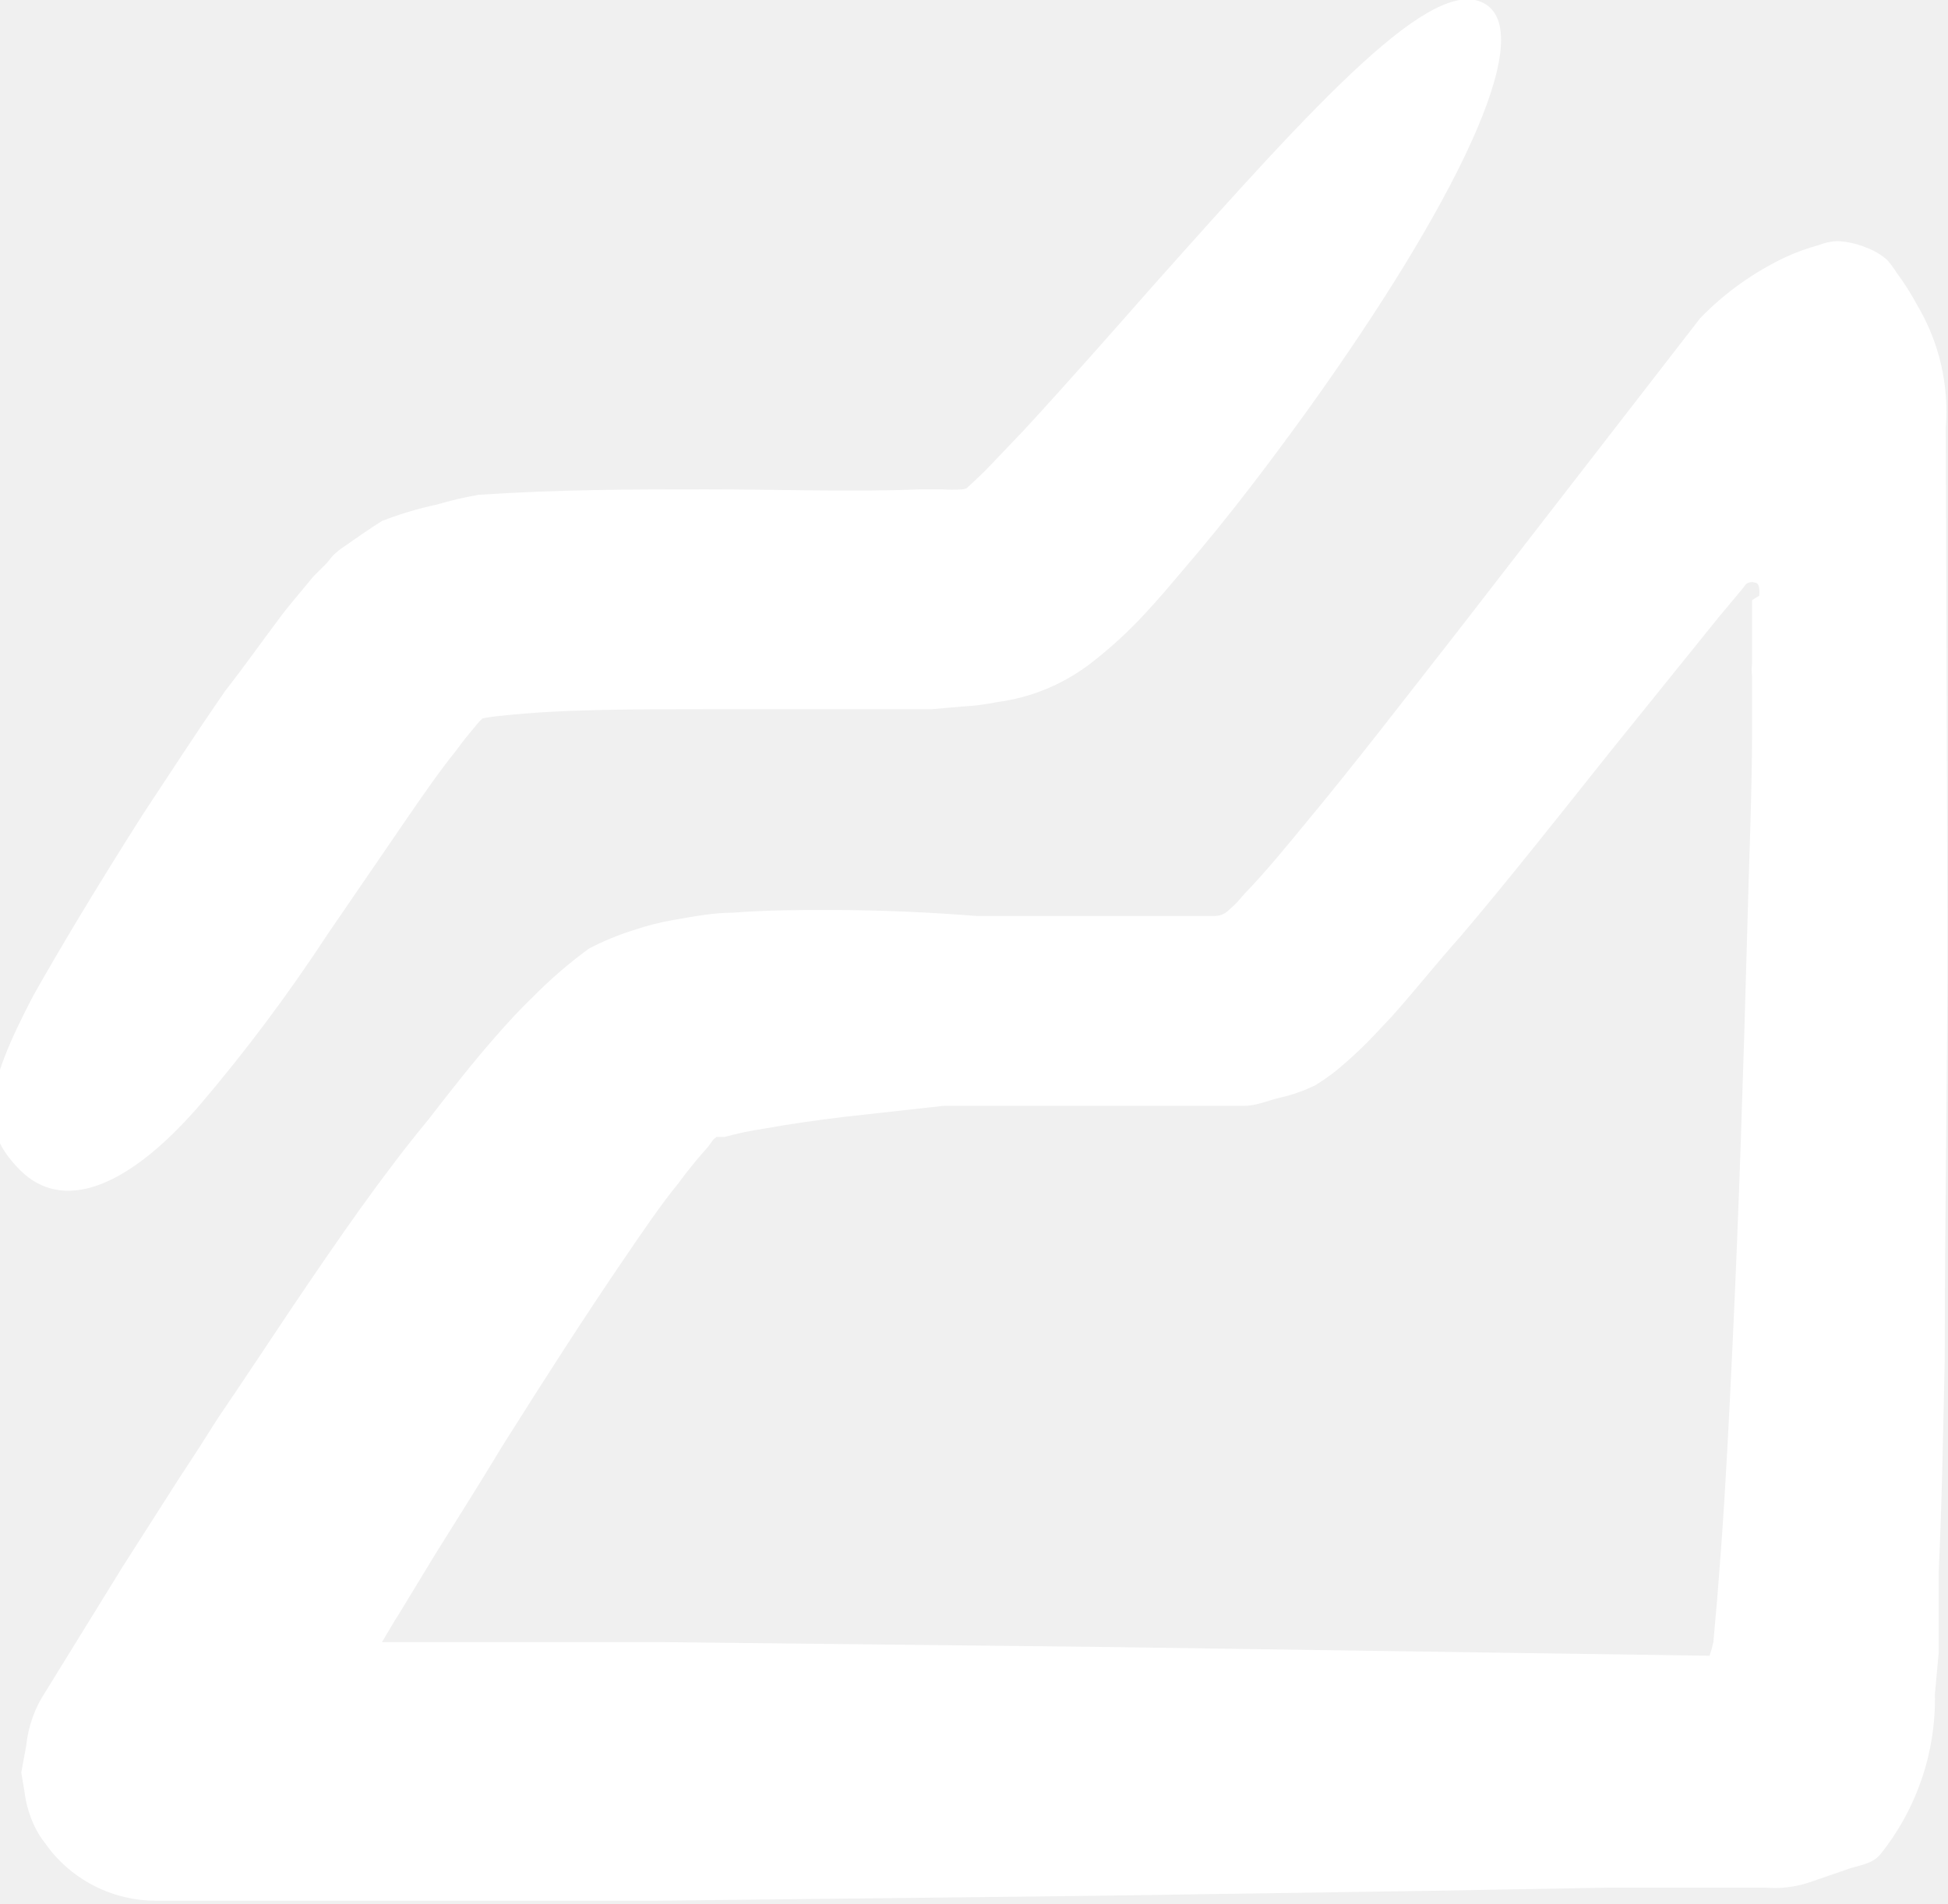
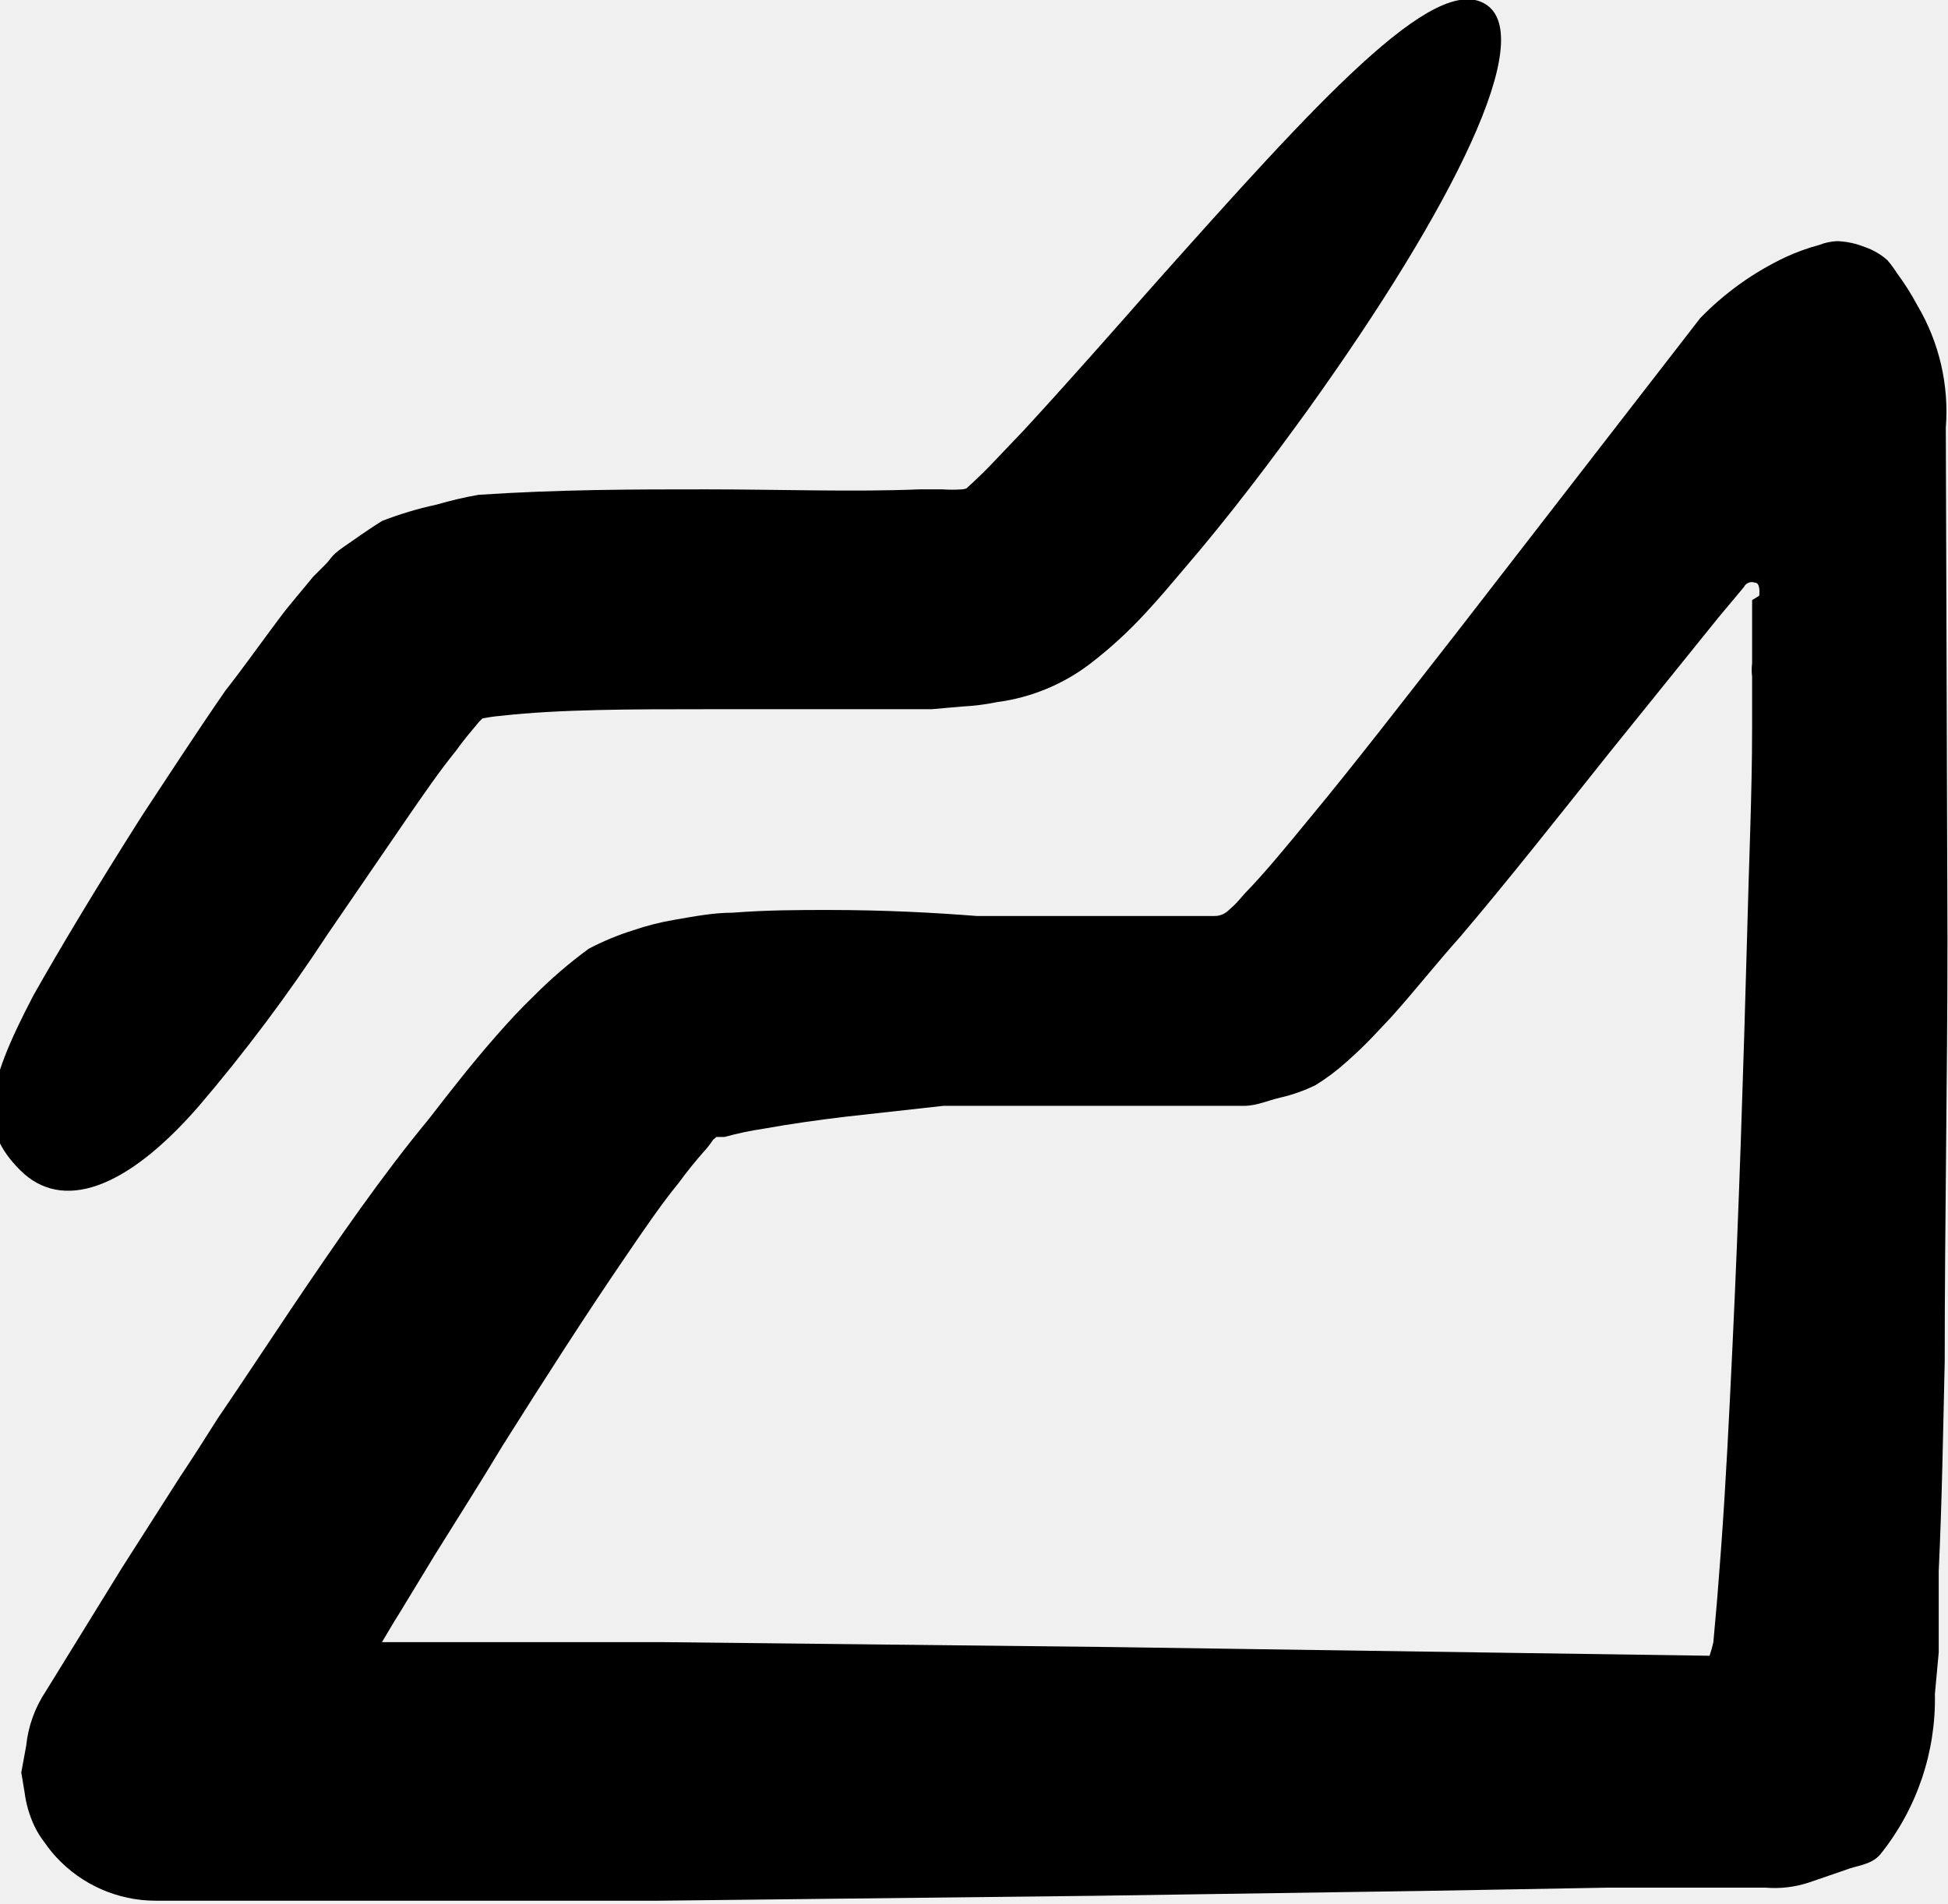
<svg xmlns="http://www.w3.org/2000/svg" viewBox="0 0 35.7 34.89">
  <defs>
-     <style>.cls-1{fill:#fff;}</style>
+     <style>.cls-1{fill:currentColor;}</style>
  </defs>
  <g id="Capa_2" data-name="Capa 2">
    <g id="Línea">
      <path class="cls-1" d="M3.64,20.28A31,31,0,0,0,6,17.13l1.5-2.19c.27-.39.55-.8.85-1.17.15-.21.28-.36.43-.54l.06-.06h0a2.82,2.82,0,0,1,.35-.05C10.25,13,11.6,13,12.91,13s2.69,0,4.16,0l.57-.05a4.17,4.17,0,0,0,.63-.08A3.58,3.58,0,0,0,20,12.15a8,8,0,0,0,1-.92c.25-.27.46-.52.68-.78.86-1,1.61-2,2.29-2.94C26.65,3.77,28.17.68,27.23.08s-3.09,1.78-6.11,5.17c-.74.84-1.54,1.75-2.36,2.64l-.62.65c-.17.18-.49.47-.45.43s0,0-.06,0a2.6,2.6,0,0,1-.36,0l-.42,0c-1.21.05-2.57,0-3.91,0s-2.66,0-4.17.1A7,7,0,0,0,8,9.25a6.53,6.53,0,0,0-1,.3c-.24.15-.48.32-.71.48s-.22.21-.32.31l-.23.23c-.21.26-.44.52-.61.75-.36.48-.67.92-1,1.34-.58.84-1.07,1.6-1.52,2.28-.87,1.37-1.52,2.46-2,3.31-.9,1.72-1,2.44-.24,3.2S2.3,21.82,3.64,20.28Zm5.2-7.11Z" />
      <path class="cls-1" d="M35.66,7.84a3.82,3.82,0,0,0-.52-2.24A4.9,4.9,0,0,0,34.76,5a2,2,0,0,0-.17-.23,1.2,1.2,0,0,0-.41-.24,1.51,1.51,0,0,0-.51-.11,1,1,0,0,0-.33.07,3.86,3.86,0,0,0-.61.22,5.39,5.39,0,0,0-1.57,1.12L26.7,11.59C25.73,12.83,24.83,14,24,15c-.41.5-.82,1-1.19,1.38l-.14.16-.06.06-.11.1a.36.36,0,0,1-.24.09h-.17l-.36,0H19.55l-1.65,0c-.77-.06-1.67-.11-2.72-.11-.53,0-1.11,0-1.76.05-.33,0-.66.06-1.06.13a4.82,4.82,0,0,0-.75.19,4.89,4.89,0,0,0-.82.34,8.43,8.43,0,0,0-1,.86c-.26.25-.48.49-.69.73-.44.5-.83,1-1.24,1.53C7,21.55,6.2,22.71,5.33,24c-.43.64-.87,1.31-1.34,2-.22.35-.45.71-.69,1.07L2.24,28.73.84,31a2.2,2.2,0,0,0-.36,1l-.09.49.06.36a2.06,2.06,0,0,0,.18.62,1.66,1.66,0,0,0,.2.32,2.19,2.19,0,0,0,.2.25,2.48,2.48,0,0,0,1.82.8h9.21l8-.09,6.06-.09,3.38-.06,2,0h.85a2,2,0,0,0,.79-.09l.67-.23c.22-.09.48-.09.65-.29a4.55,4.55,0,0,0,1-2.94l.07-.76,0-.49,0-1c.06-1.28.08-2.56.11-3.85,0-2.57.05-5.17.05-7.73C35.68,14.07,35.67,10.9,35.66,7.84ZM32.11,11c0,.17,0,.35,0,.53l0,.51v.12a.93.93,0,0,0,0,.24l0,.93c0,1.24-.06,2.5-.09,3.76-.07,2.53-.15,5.08-.27,7.59-.06,1.26-.12,2.5-.21,3.72l-.07.91-.07.79a2.06,2.06,0,0,1-.07.25l-11-.16-8.21-.09H7s-.06,0,0,0,0,0,0,0c.11-.18.21-.36.32-.53l.65-1.07c.43-.69.85-1.35,1.24-2,.8-1.27,1.54-2.42,2.23-3.43.34-.5.68-1,1-1.39.16-.22.31-.4.44-.55a1.79,1.79,0,0,0,.19-.24l.06-.05s0,0,.15,0a5.86,5.86,0,0,1,.71-.15c.5-.09,1-.16,1.5-.22l1.8-.2,2.64,0,1.49,0,.83,0,.55,0c.23,0,.44-.1.66-.15a3,3,0,0,0,.65-.23,3.9,3.9,0,0,0,.56-.42c.17-.15.35-.32.5-.48l.33-.35c.43-.48.84-1,1.27-1.48.85-1,1.75-2.14,2.73-3.37l2-2.48.31-.37.15-.18a.16.16,0,0,1,.2-.08c.09,0,.09.15.08.24Z" />
    </g>
  </g>
</svg>
